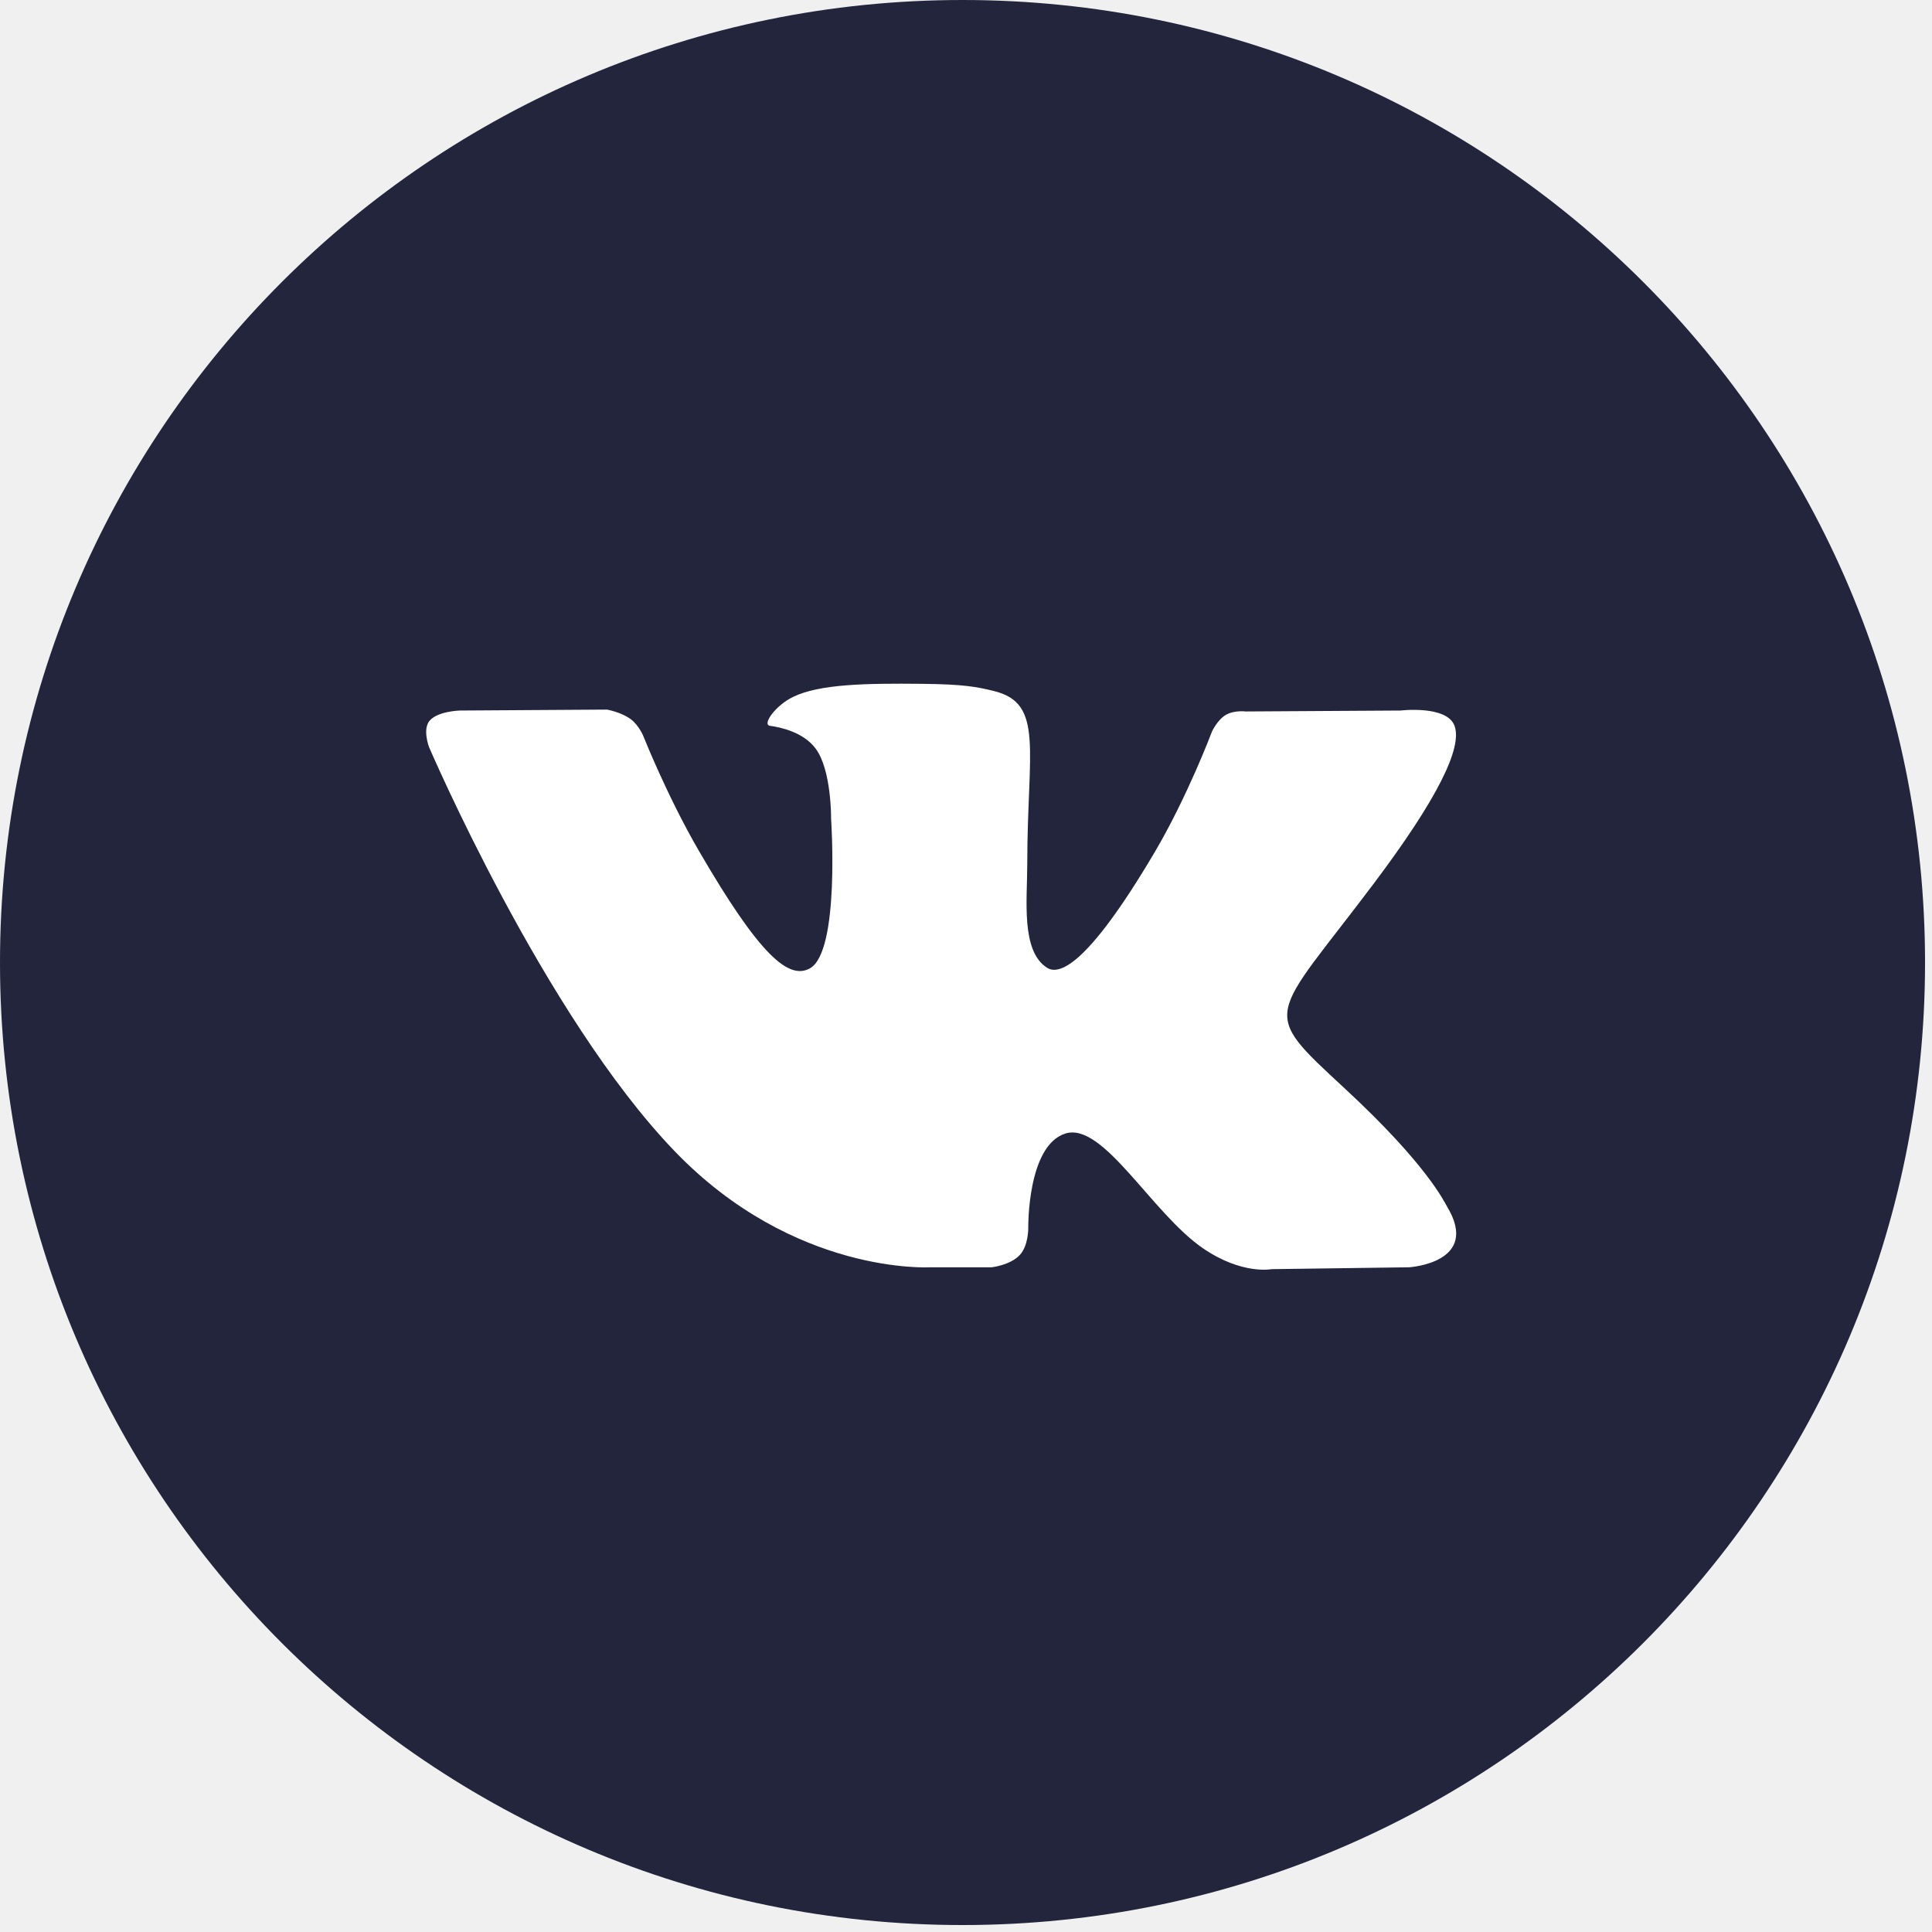
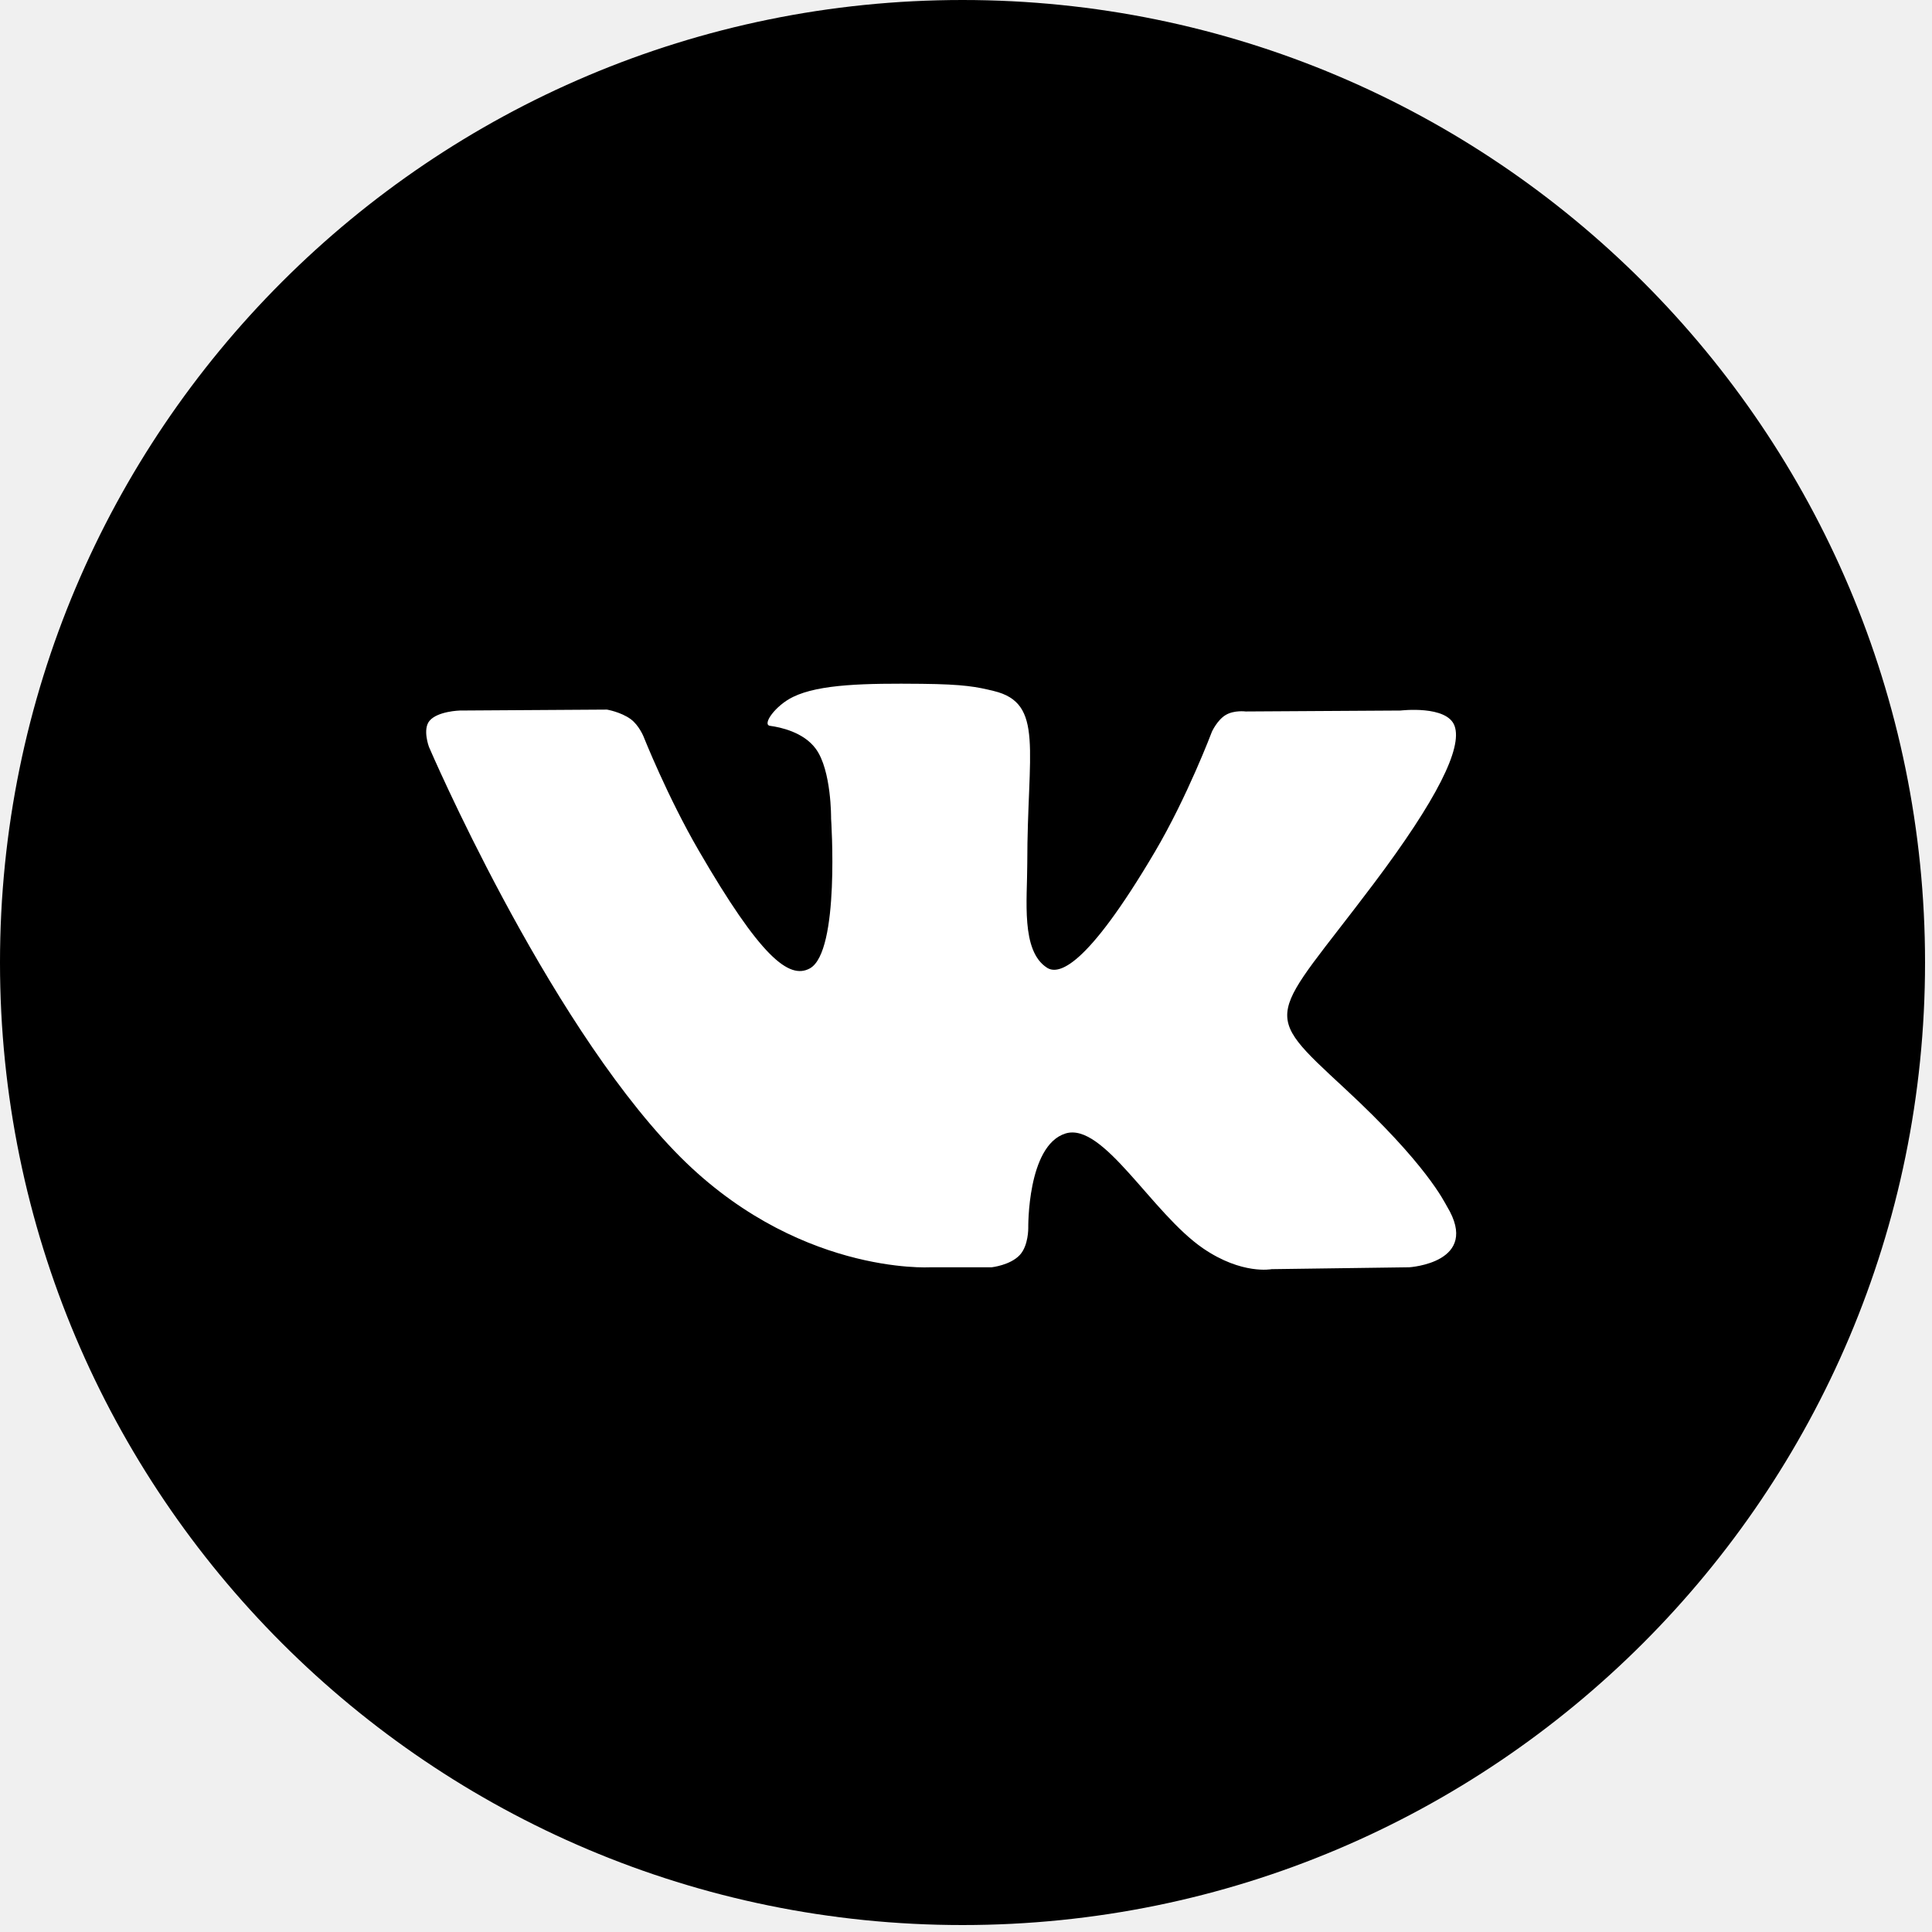
- <svg xmlns="http://www.w3.org/2000/svg" width="35" height="35" viewBox="0 0 35 35" fill="none">
+ <svg xmlns="http://www.w3.org/2000/svg" width="35" height="35" viewBox="0 0 35 35">
  <g clip-path="url(#clip0_22102_4211)">
-     <path d="M34.874 17.437C34.874 27.067 27.067 34.874 17.437 34.874C7.807 34.874 0 27.067 0 17.437C0 7.807 7.807 0 17.437 0C27.067 0 34.874 7.807 34.874 17.437Z" fill="#22253B" />
+     <path d="M34.874 17.437C34.874 27.067 27.067 34.874 17.437 34.874C7.807 34.874 0 27.067 0 17.437C0 7.807 7.807 0 17.437 0C27.067 0 34.874 7.807 34.874 17.437Z" />
    <path fill-rule="evenodd" clip-rule="evenodd" d="M16.85 22.958H17.965C17.965 22.958 18.302 22.921 18.474 22.736C18.633 22.566 18.628 22.247 18.628 22.247C18.628 22.247 18.606 20.755 19.3 20.535C19.985 20.319 20.864 21.978 21.796 22.616C22.501 23.098 23.036 22.992 23.036 22.992L25.529 22.958C25.529 22.958 26.832 22.878 26.214 21.856C26.163 21.772 25.854 21.099 24.361 19.718C22.799 18.271 23.008 18.505 24.89 16.003C26.036 14.479 26.495 13.549 26.351 13.151C26.215 12.771 25.372 12.872 25.372 12.872L22.566 12.889C22.566 12.889 22.358 12.861 22.204 12.953C22.053 13.043 21.956 13.253 21.956 13.253C21.956 13.253 21.512 14.432 20.92 15.435C19.671 17.551 19.171 17.663 18.967 17.531C18.492 17.225 18.61 16.301 18.61 15.645C18.61 13.594 18.922 12.739 18.003 12.518C17.698 12.444 17.474 12.396 16.694 12.388C15.693 12.378 14.845 12.391 14.366 12.626C14.046 12.781 13.8 13.129 13.95 13.149C14.136 13.174 14.556 13.262 14.778 13.564C15.066 13.954 15.056 14.831 15.056 14.831C15.056 14.831 15.221 17.244 14.67 17.544C14.292 17.75 13.773 17.33 12.659 15.41C12.088 14.427 11.657 13.34 11.657 13.34C11.657 13.34 11.574 13.137 11.426 13.028C11.246 12.897 10.995 12.855 10.995 12.855L8.329 12.872C8.329 12.872 7.929 12.883 7.782 13.057C7.651 13.211 7.771 13.531 7.771 13.531C7.771 13.531 9.859 18.401 12.222 20.855C14.389 23.106 16.85 22.958 16.85 22.958Z" fill="white" />
  </g>
  <defs>
    <clipPath id="clip0_22102_4211">
      <rect width="35" height="35" fill="white" />
    </clipPath>
  </defs>
</svg>
